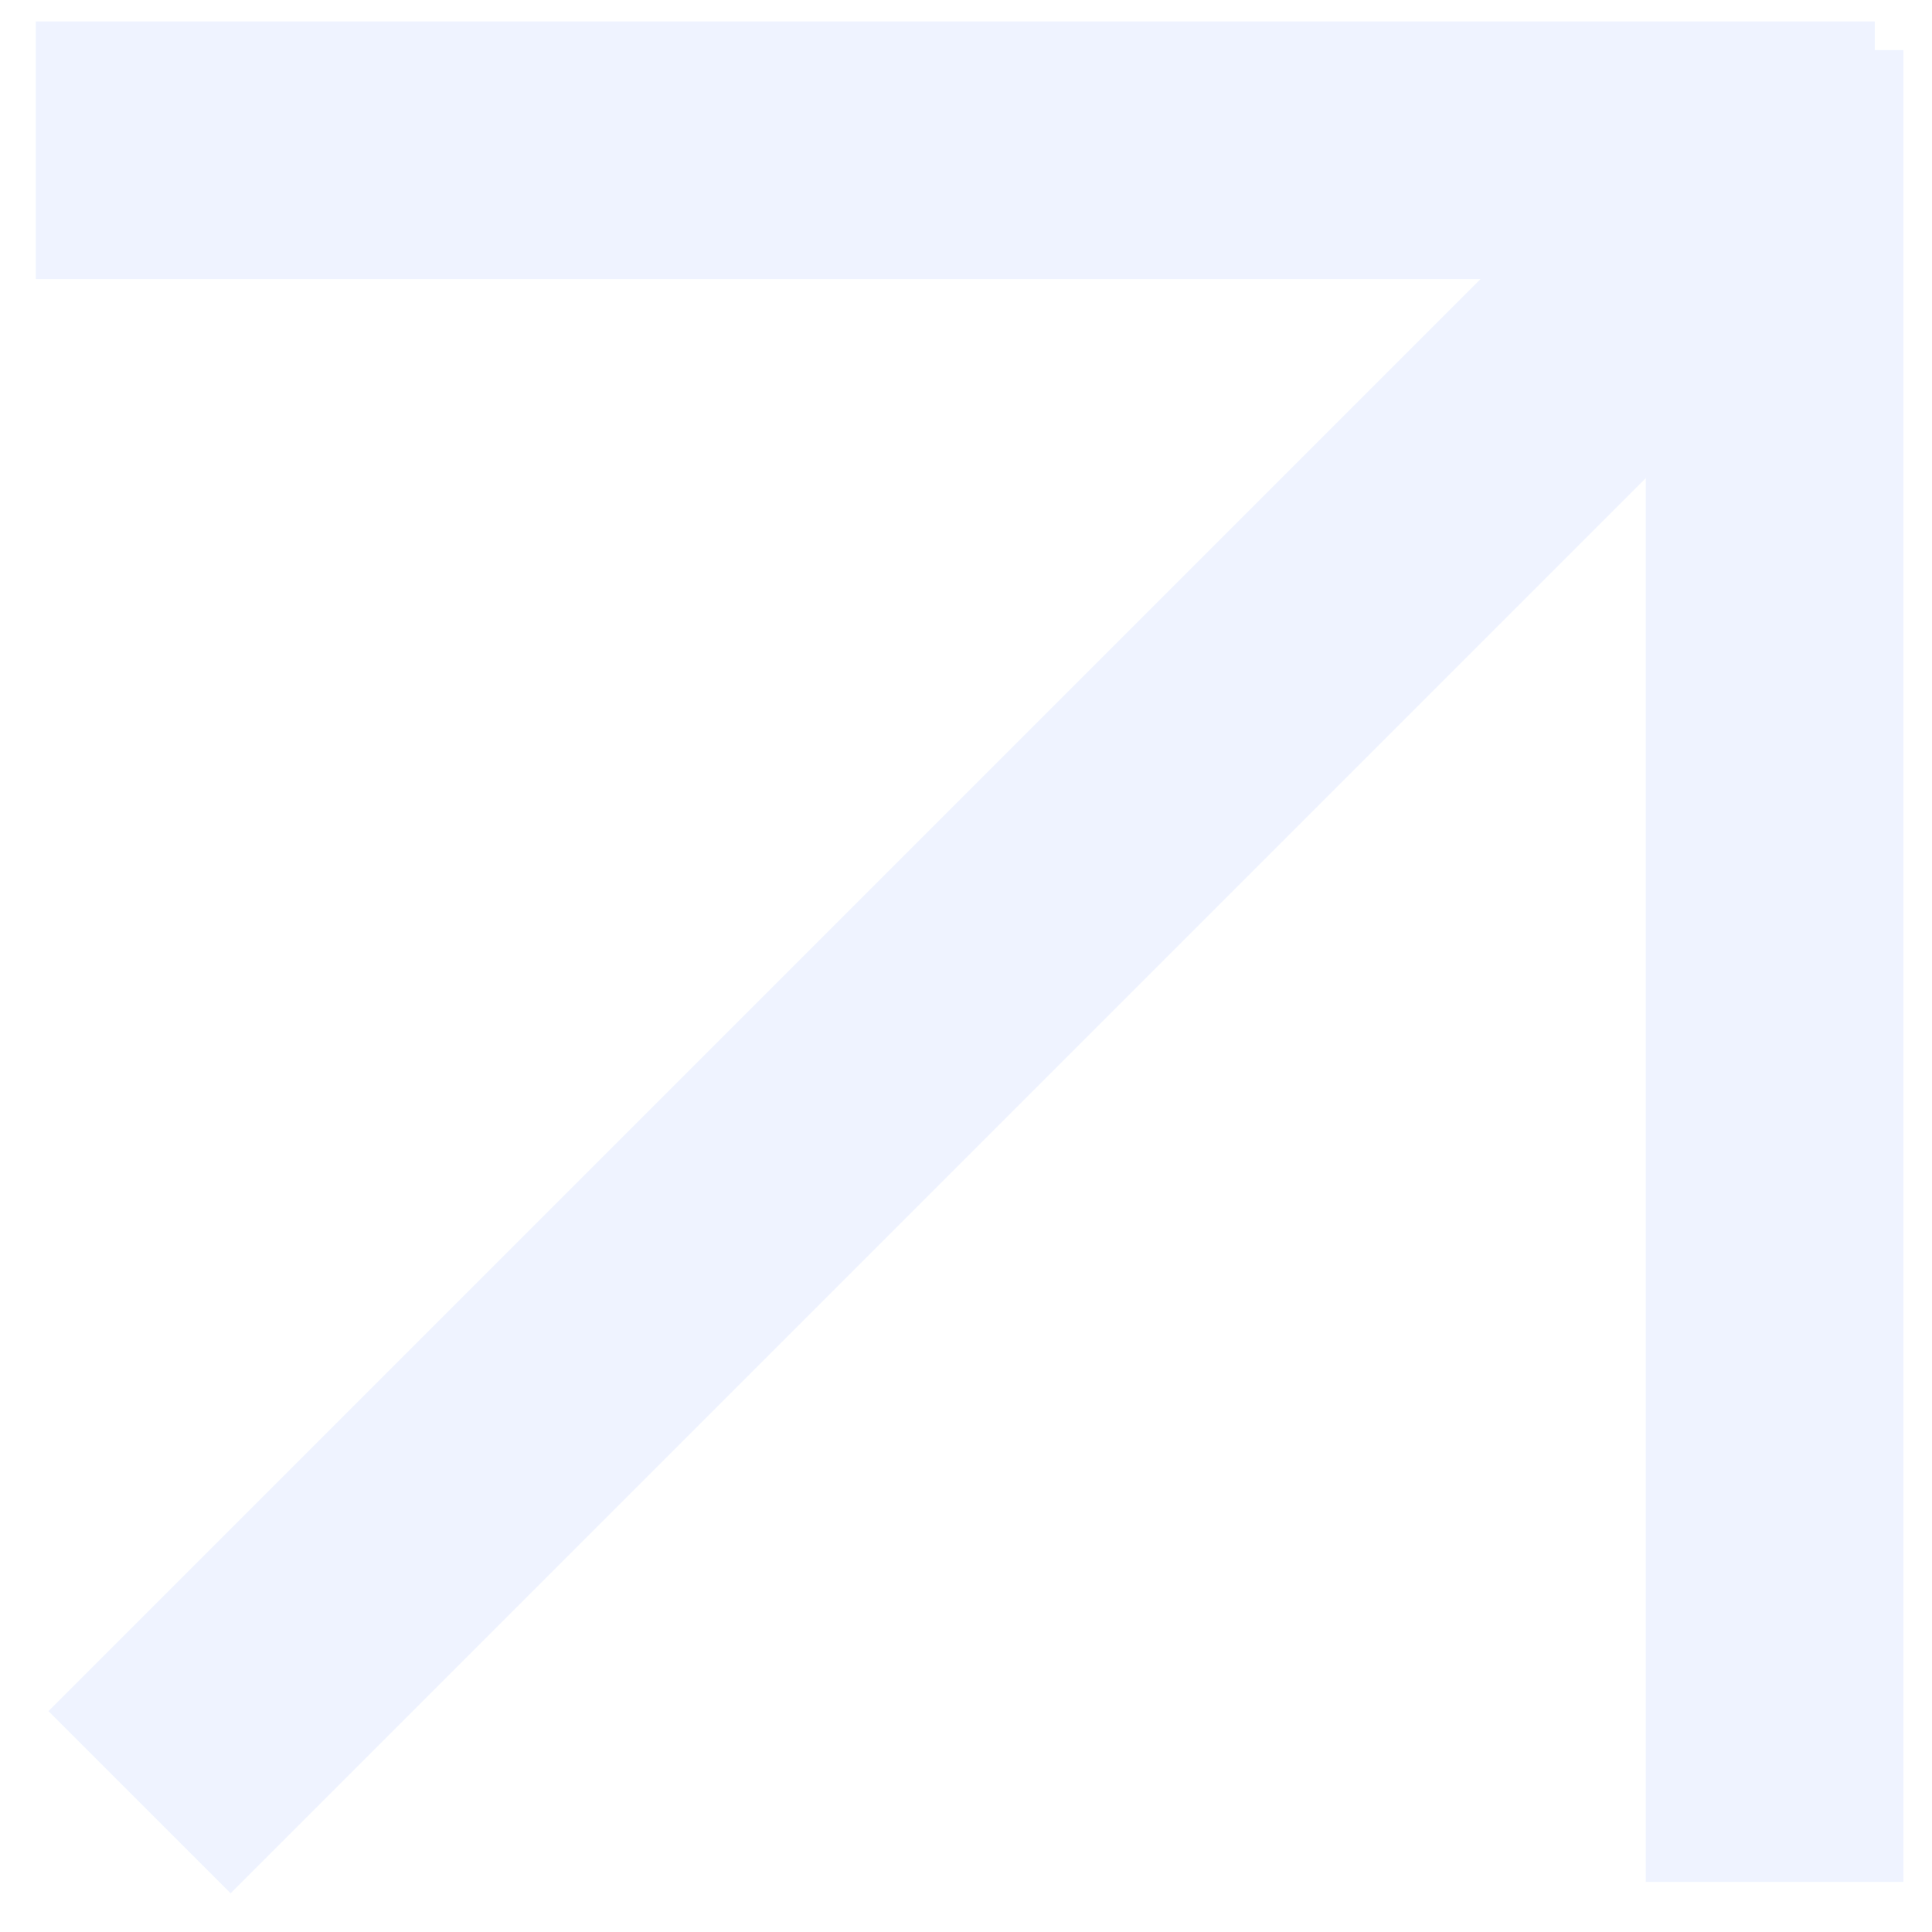
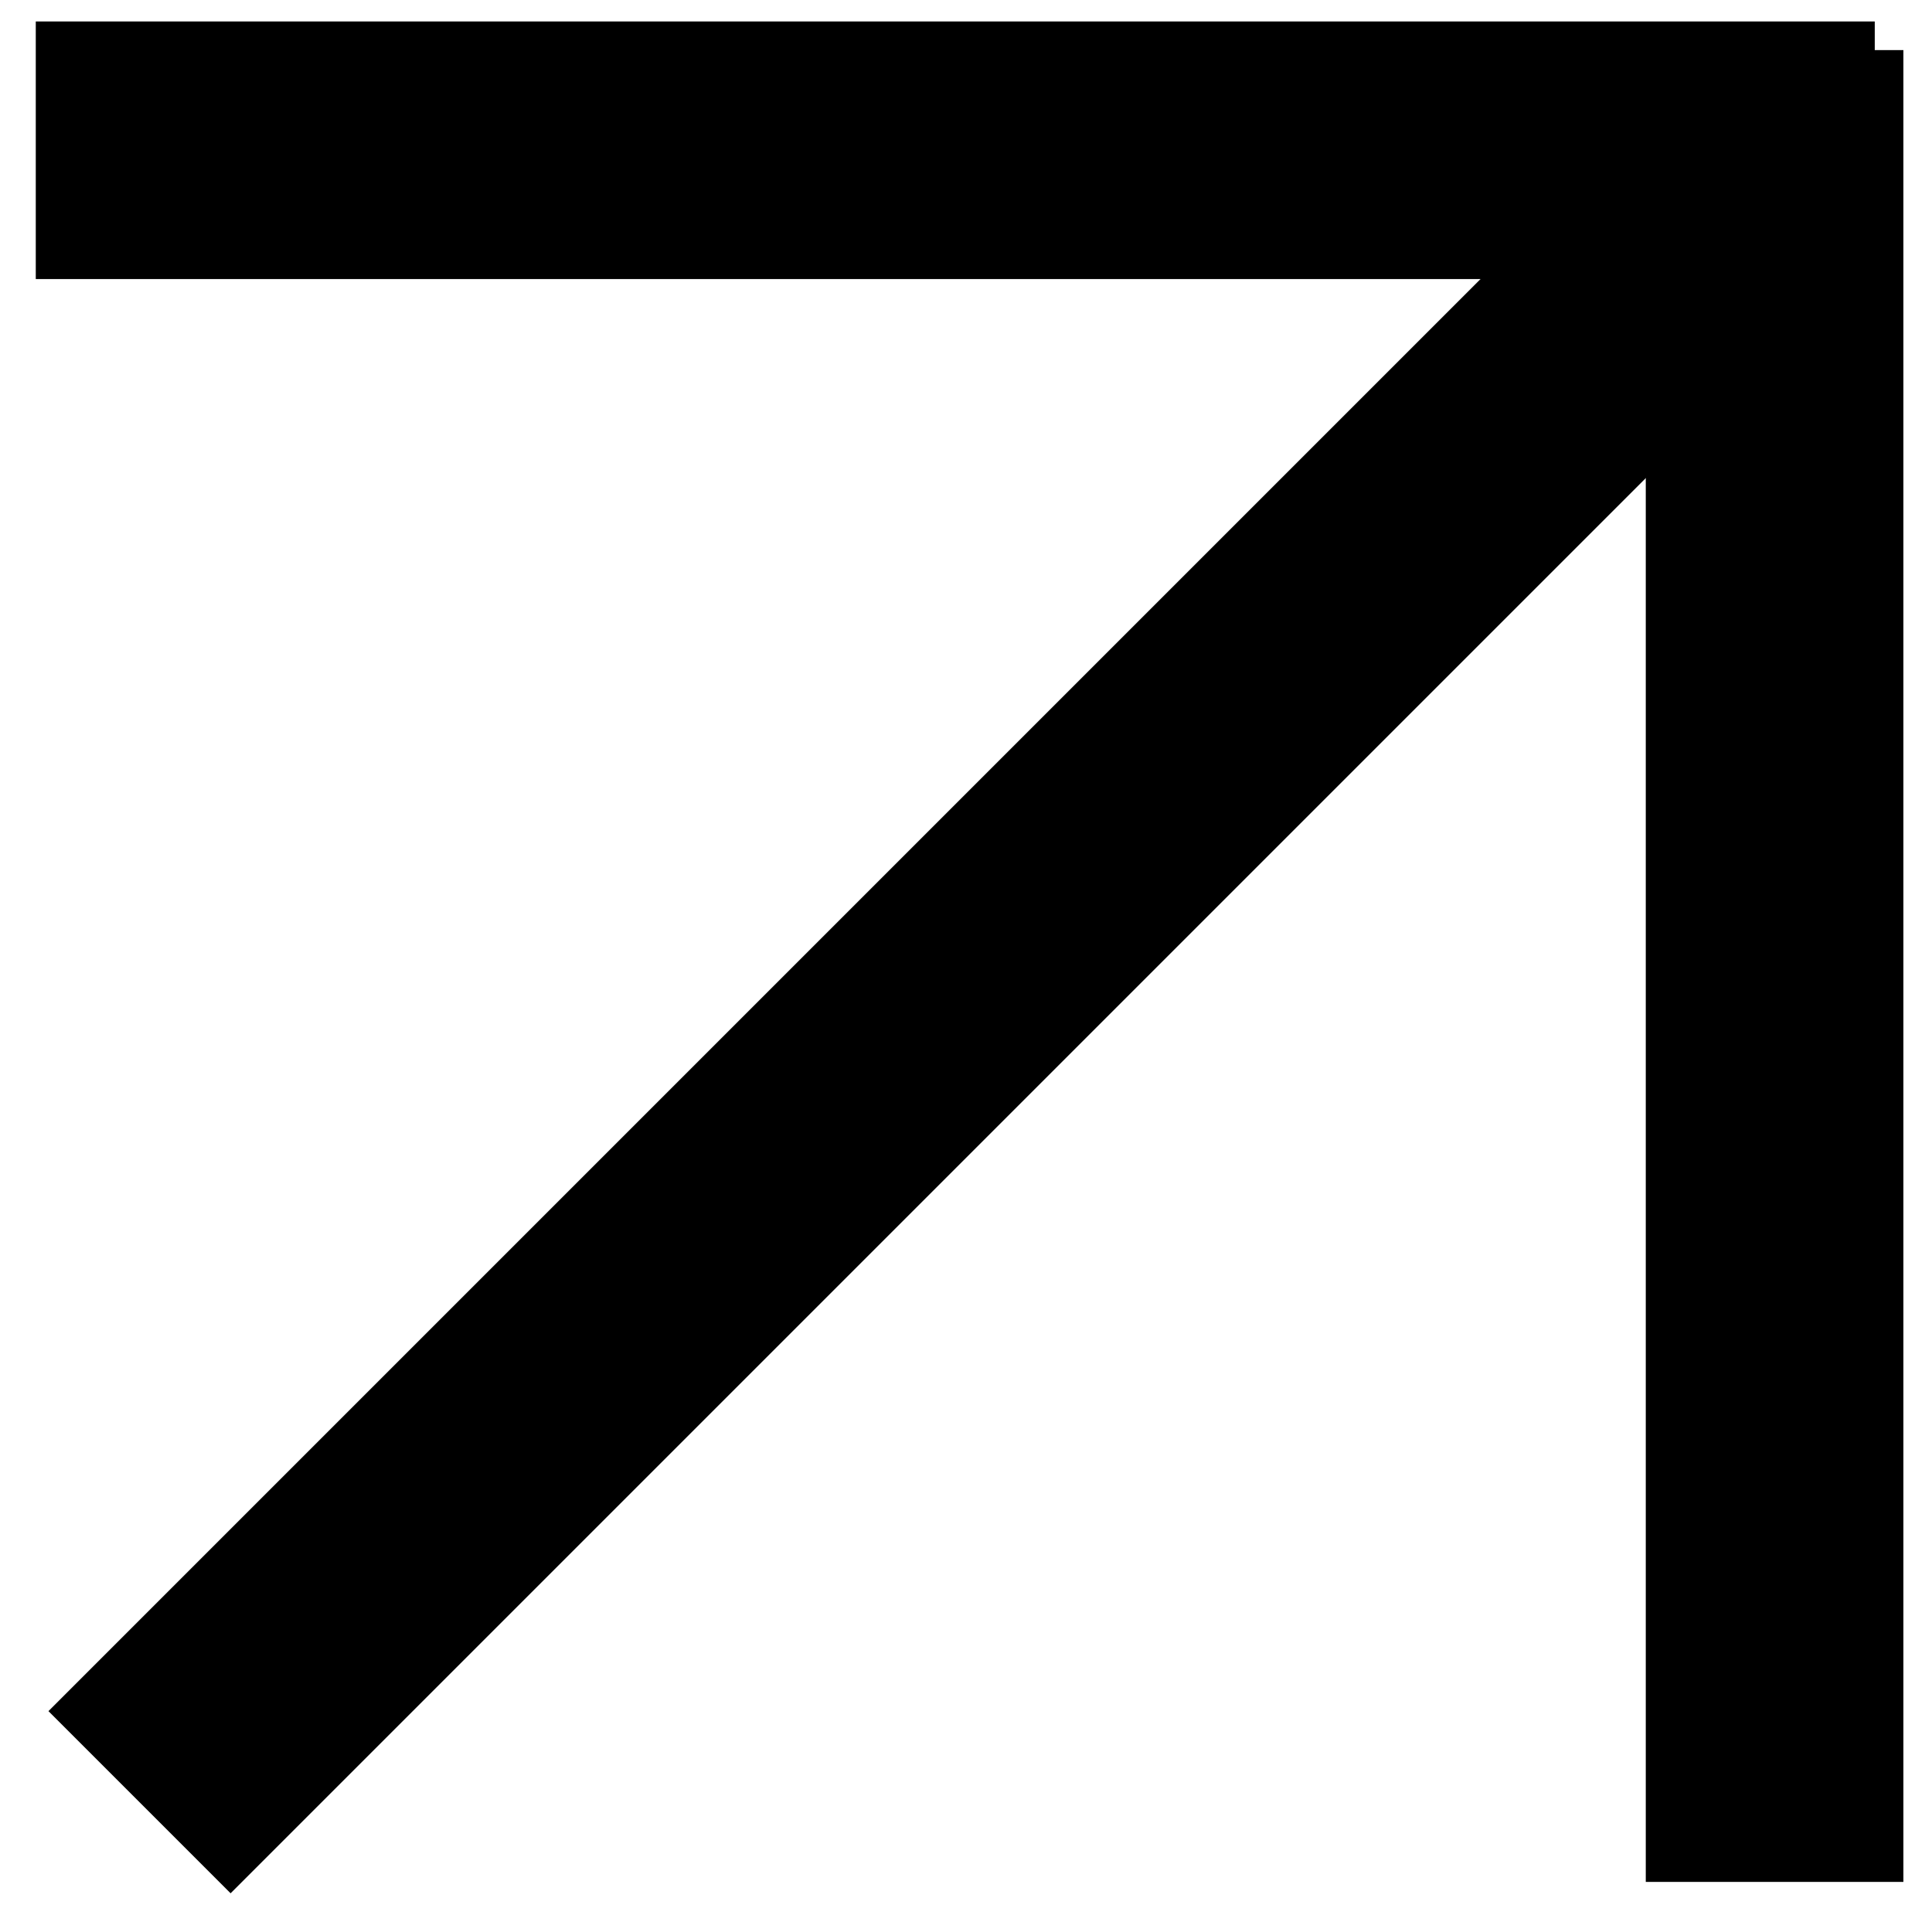
<svg xmlns="http://www.w3.org/2000/svg" width="20" height="20" viewBox="100 50 270 270" fill="none">
-   <rect x="106.771" y="289.134" width="327.734" height="36" transform="rotate(-45 106.771 289.134)" fill="#EFF3FF" />
-   <rect x="330" y="313" width="256" height="36" transform="rotate(-90 330 313)" fill="#EFF3FF" />
-   <rect x="362" y="89" width="257" height="36" transform="rotate(-180 362 89)" fill="#EFF3FF" />
+   <rect x="106.771" y="289.134" width="327.734" height="36" transform="rotate(-45 106.771 289.134)" fill="currentColor" />
+   <rect x="330" y="313" width="256" height="36" transform="rotate(-90 330 313)" fill="currentColor" />
+   <rect x="362" y="89" width="257" height="36" transform="rotate(-180 362 89)" fill="currentColor" />
</svg>
